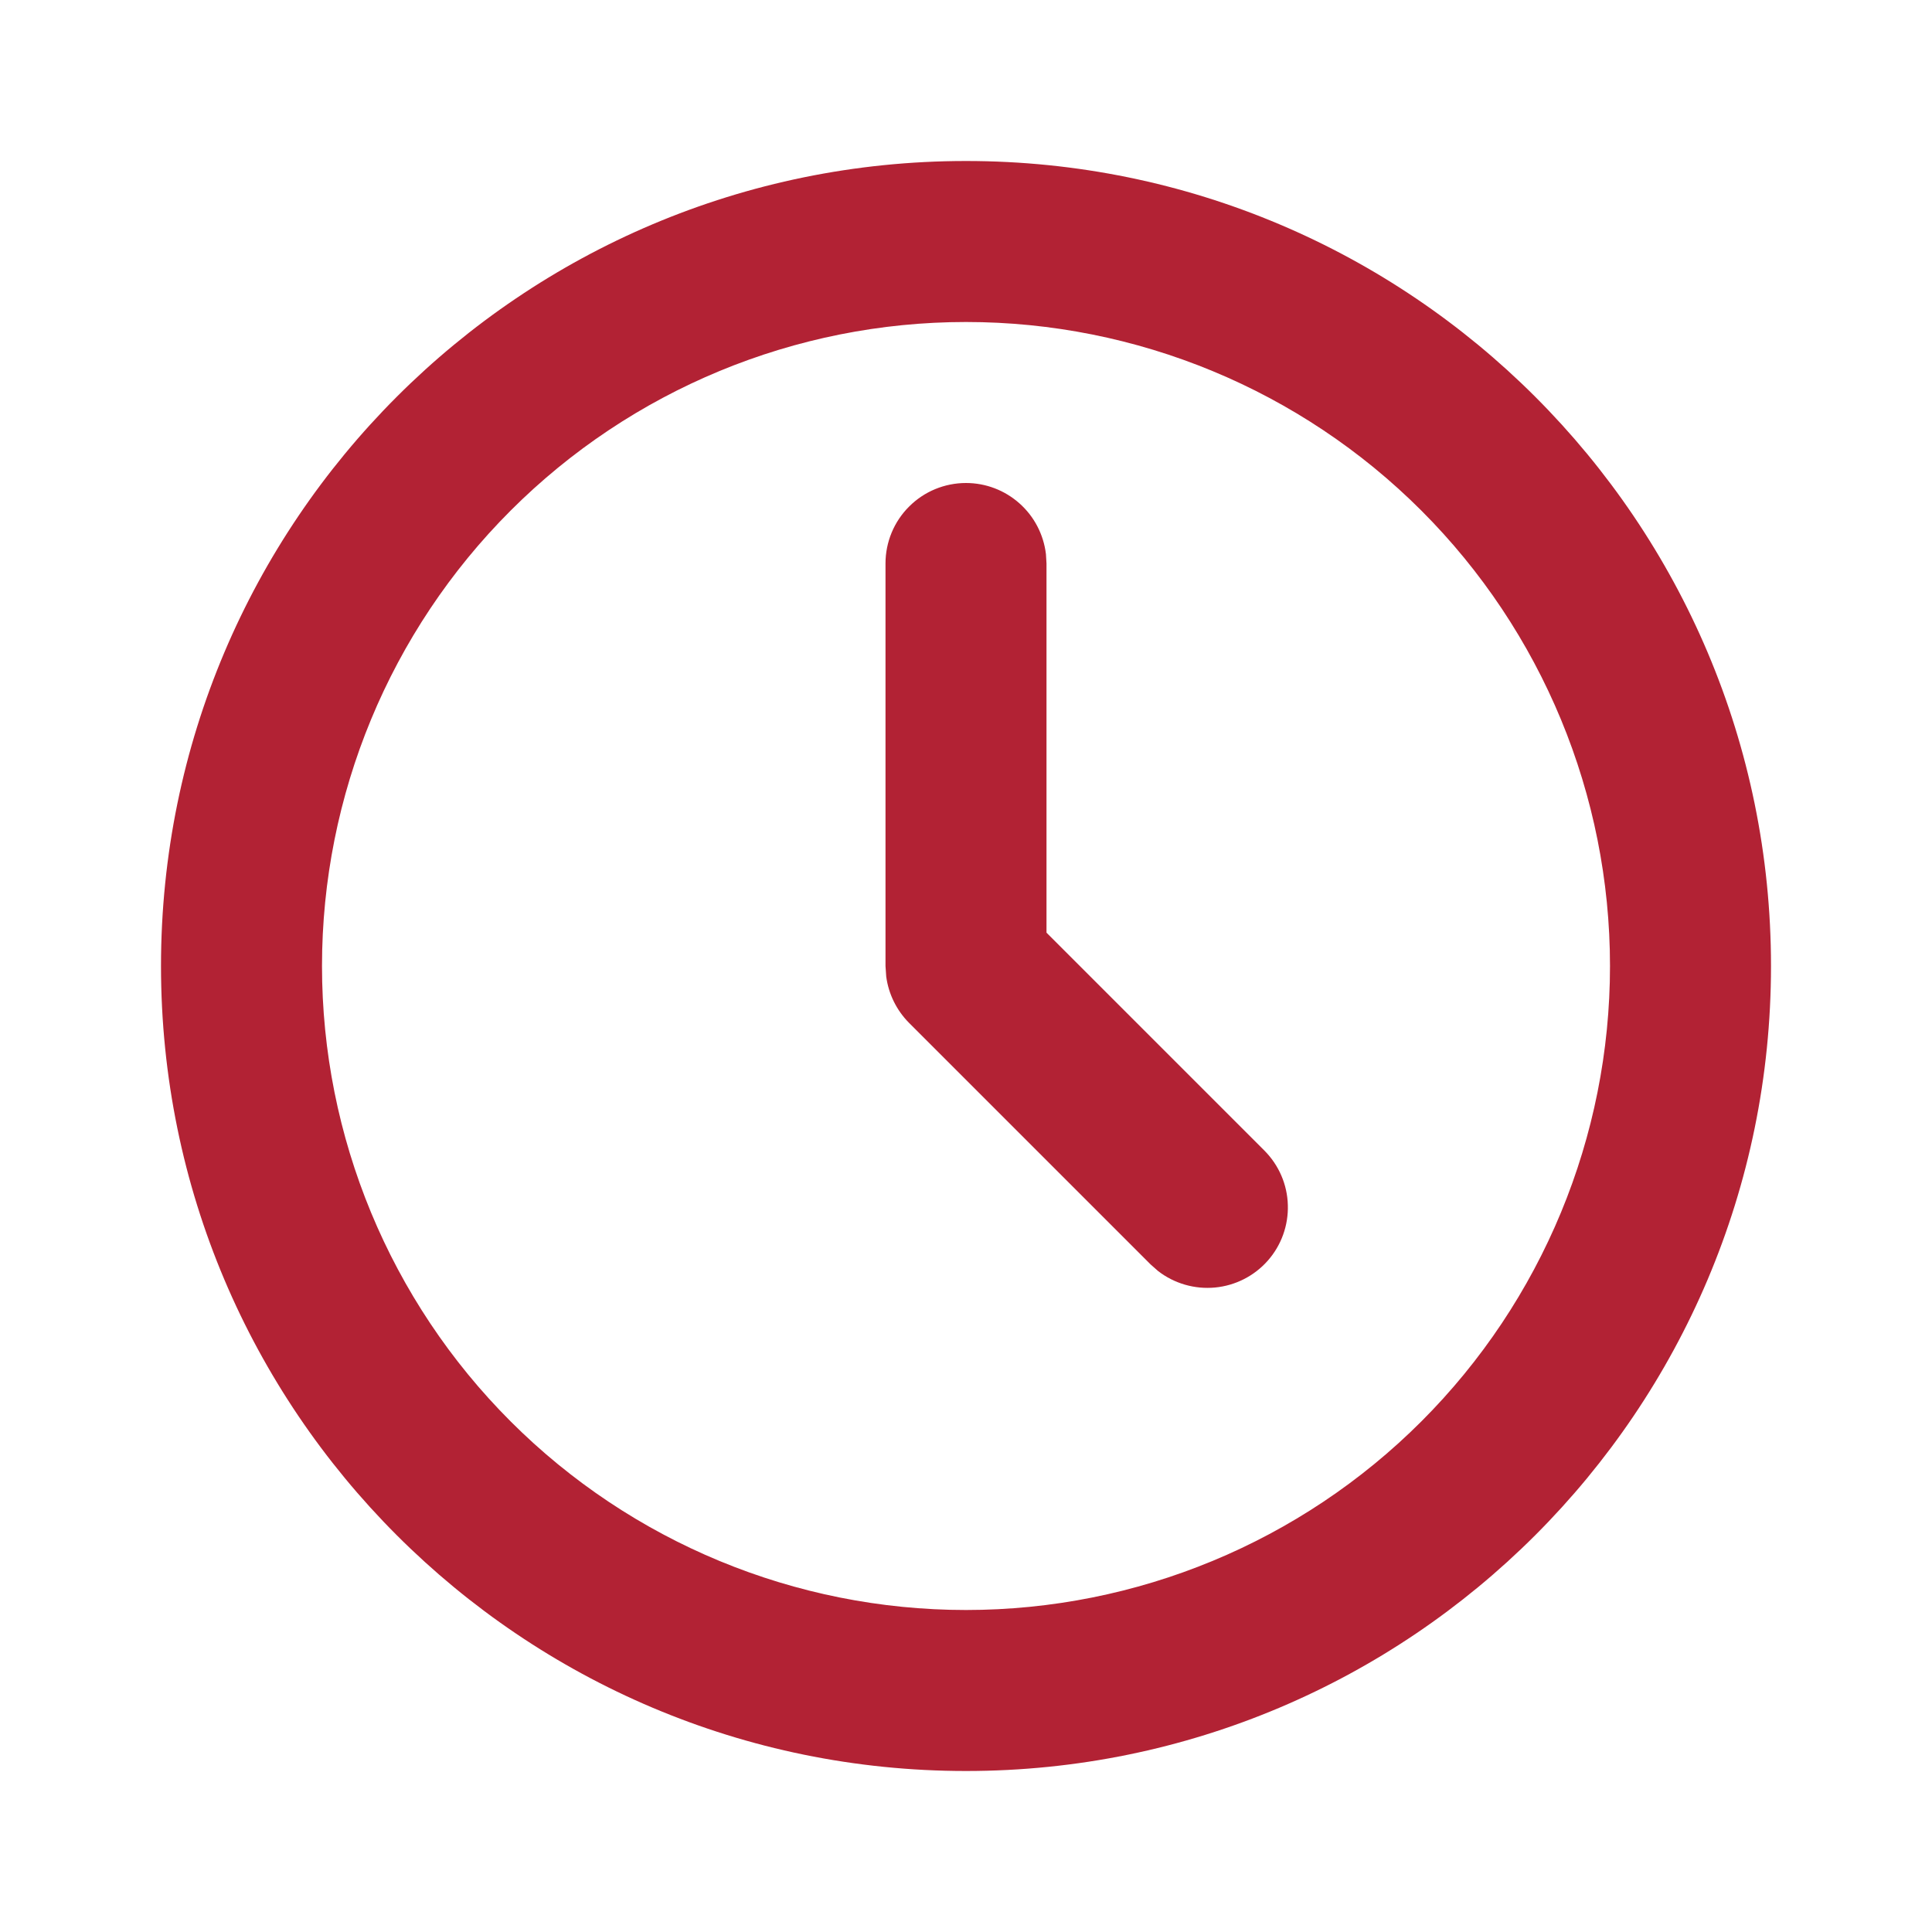
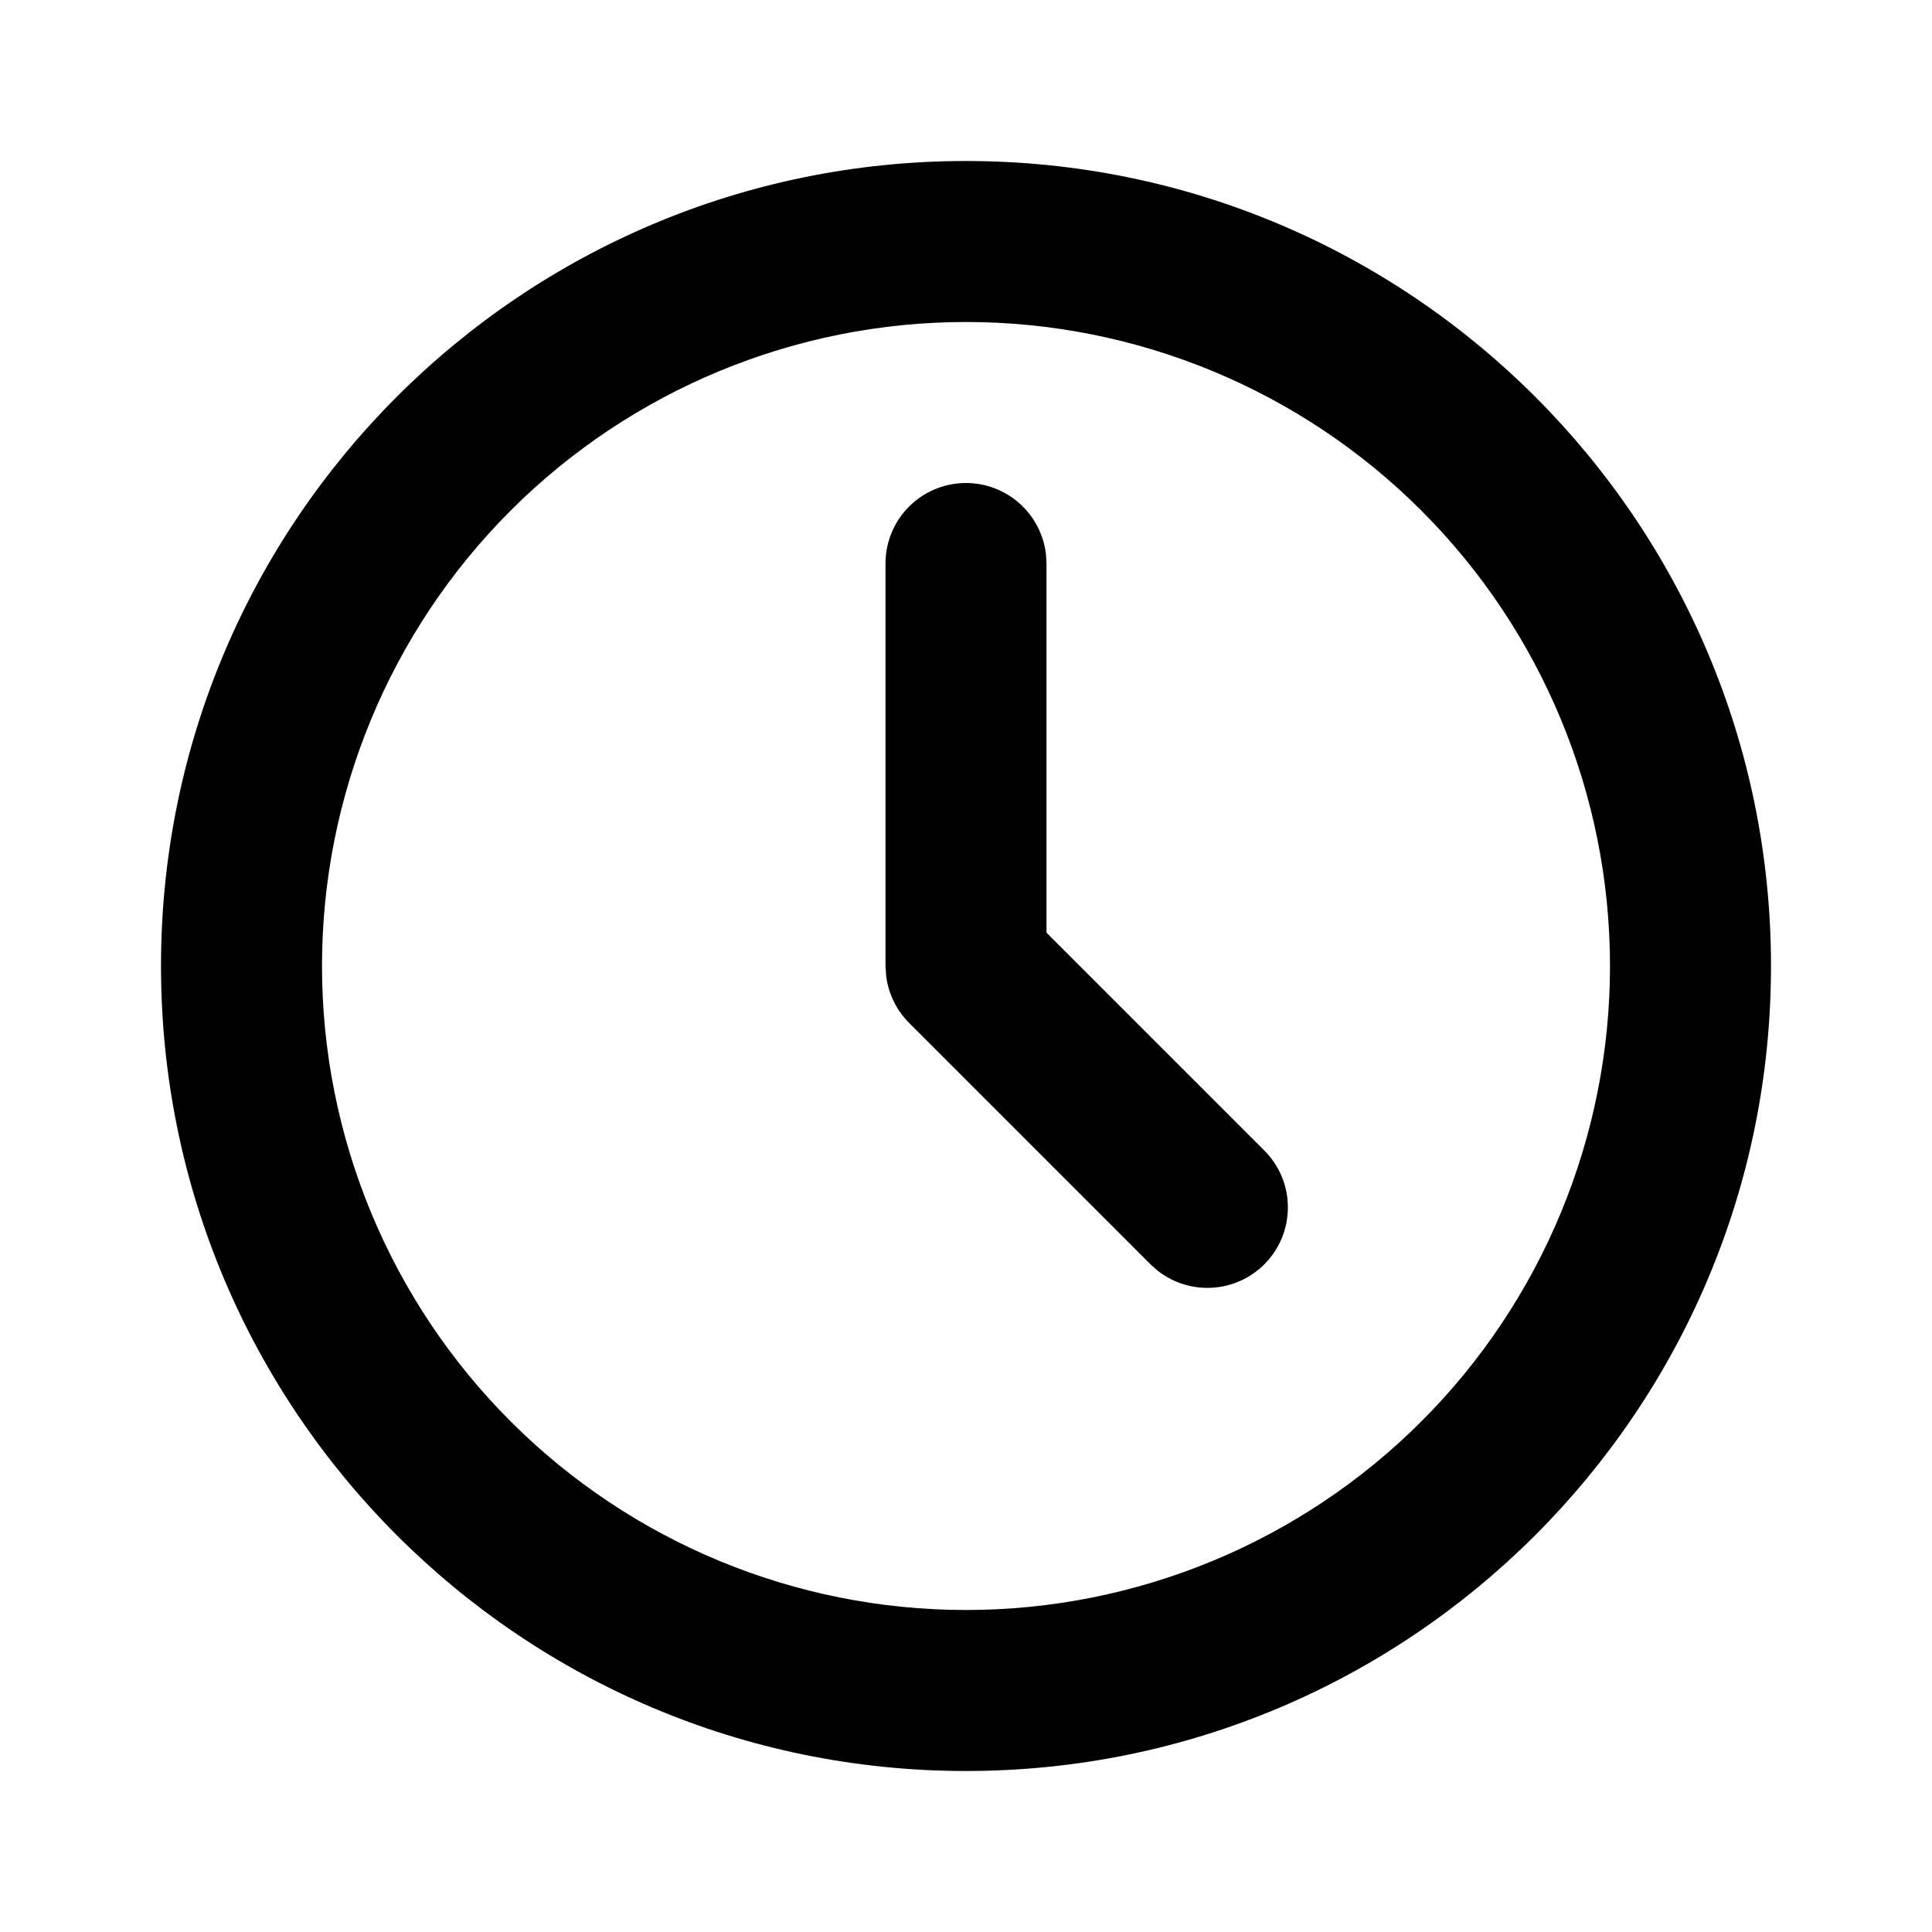
<svg xmlns="http://www.w3.org/2000/svg" width="24" height="24" viewBox="0 0 24 24" fill="none">
-   <path d="M12 2C17.523 2 22 6.477 22 12C22 17.523 17.523 22 12 22C6.477 22 2 17.523 2 12C2 6.477 6.477 2 12 2ZM12 4C9.878 4 7.843 4.843 6.343 6.343C4.843 7.843 4 9.878 4 12C4 14.122 4.843 16.157 6.343 17.657C7.843 19.157 9.878 20 12 20C14.122 20 16.157 19.157 17.657 17.657C19.157 16.157 20 14.122 20 12C20 9.878 19.157 7.843 17.657 6.343C16.157 4.843 14.122 4 12 4ZM12 6C12.245 6 12.481 6.09 12.664 6.253C12.847 6.415 12.964 6.64 12.993 6.883L13 7V11.586L15.707 14.293C15.886 14.473 15.991 14.714 15.998 14.968C16.006 15.222 15.917 15.47 15.749 15.66C15.581 15.851 15.346 15.97 15.094 15.994C14.841 16.018 14.588 15.945 14.387 15.79L14.293 15.707L11.293 12.707C11.138 12.551 11.038 12.349 11.009 12.131L11 12V7C11 6.735 11.105 6.48 11.293 6.293C11.48 6.105 11.735 6 12 6Z" fill="#B22234" />
+   <path d="M12 2C17.523 2 22 6.477 22 12C22 17.523 17.523 22 12 22C6.477 22 2 17.523 2 12C2 6.477 6.477 2 12 2ZM12 4C9.878 4 7.843 4.843 6.343 6.343C4.843 7.843 4 9.878 4 12C4 14.122 4.843 16.157 6.343 17.657C7.843 19.157 9.878 20 12 20C14.122 20 16.157 19.157 17.657 17.657C19.157 16.157 20 14.122 20 12C20 9.878 19.157 7.843 17.657 6.343C16.157 4.843 14.122 4 12 4ZM12 6C12.245 6 12.481 6.09 12.664 6.253C12.847 6.415 12.964 6.64 12.993 6.883L13 7V11.586L15.707 14.293C15.886 14.473 15.991 14.714 15.998 14.968C16.006 15.222 15.917 15.47 15.749 15.66C15.581 15.851 15.346 15.97 15.094 15.994C14.841 16.018 14.588 15.945 14.387 15.79L14.293 15.707L11.293 12.707C11.138 12.551 11.038 12.349 11.009 12.131L11 12V7C11 6.735 11.105 6.48 11.293 6.293C11.48 6.105 11.735 6 12 6Z" fill="black" />
</svg>
